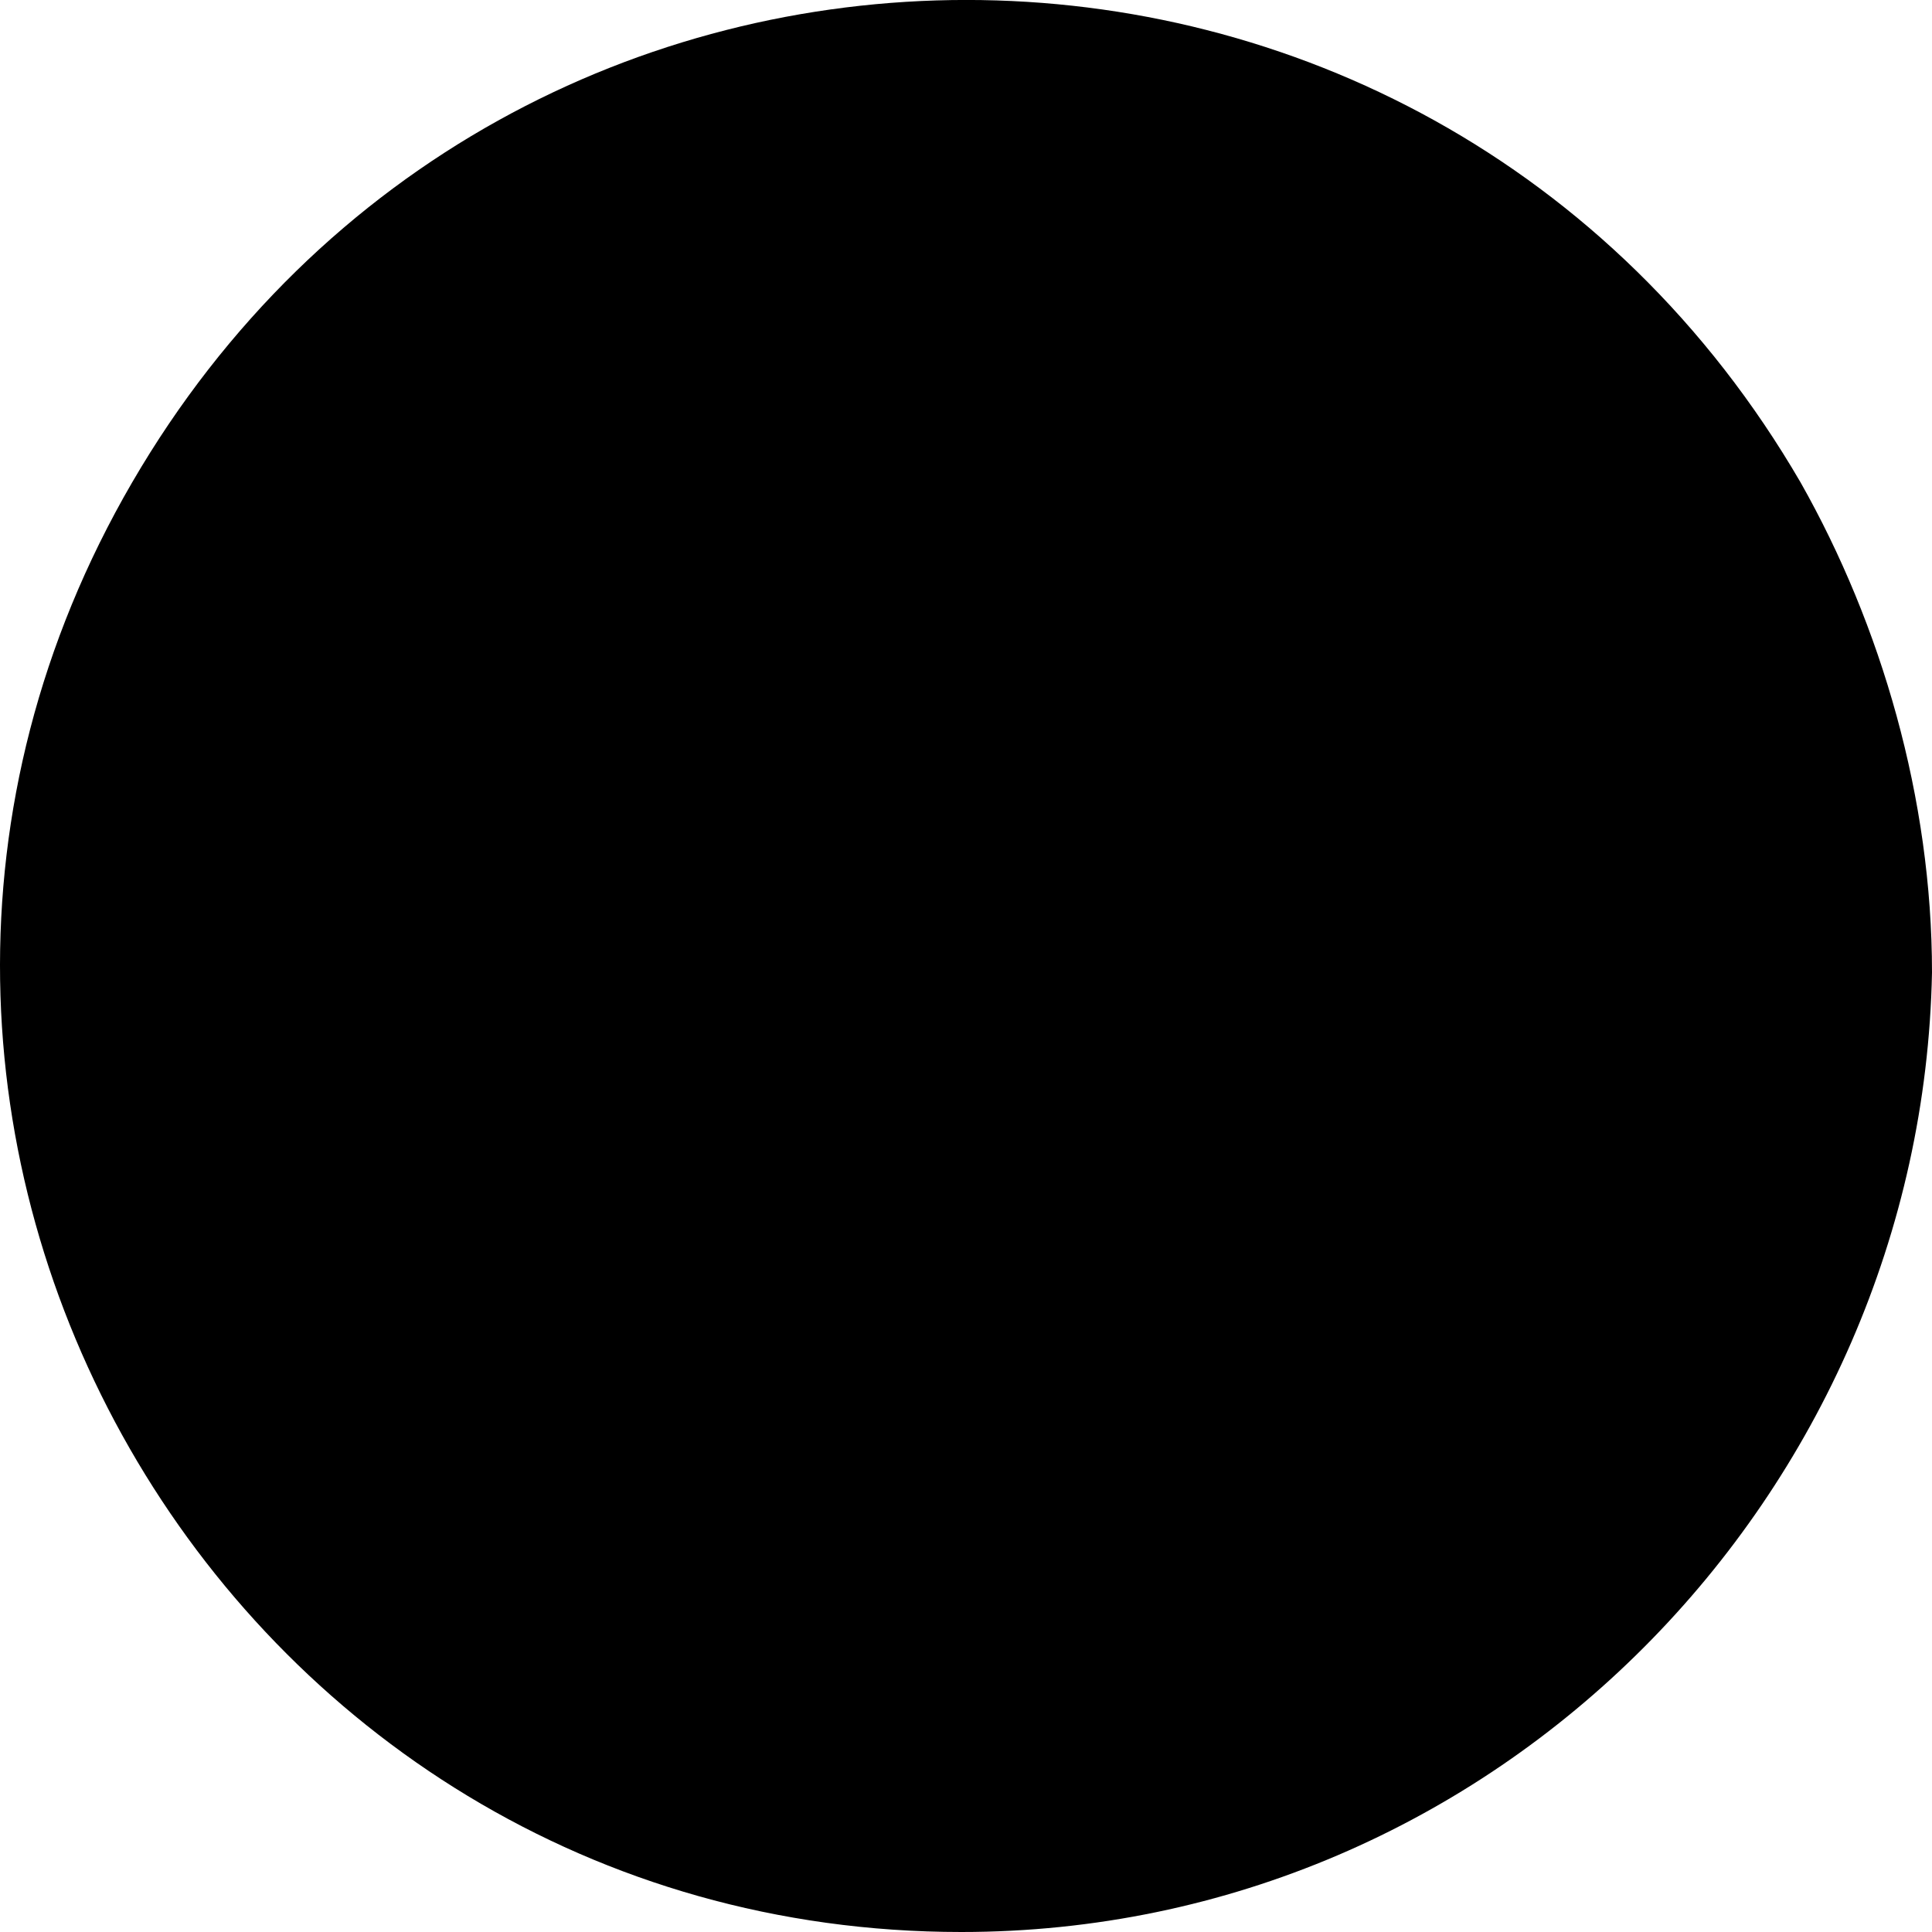
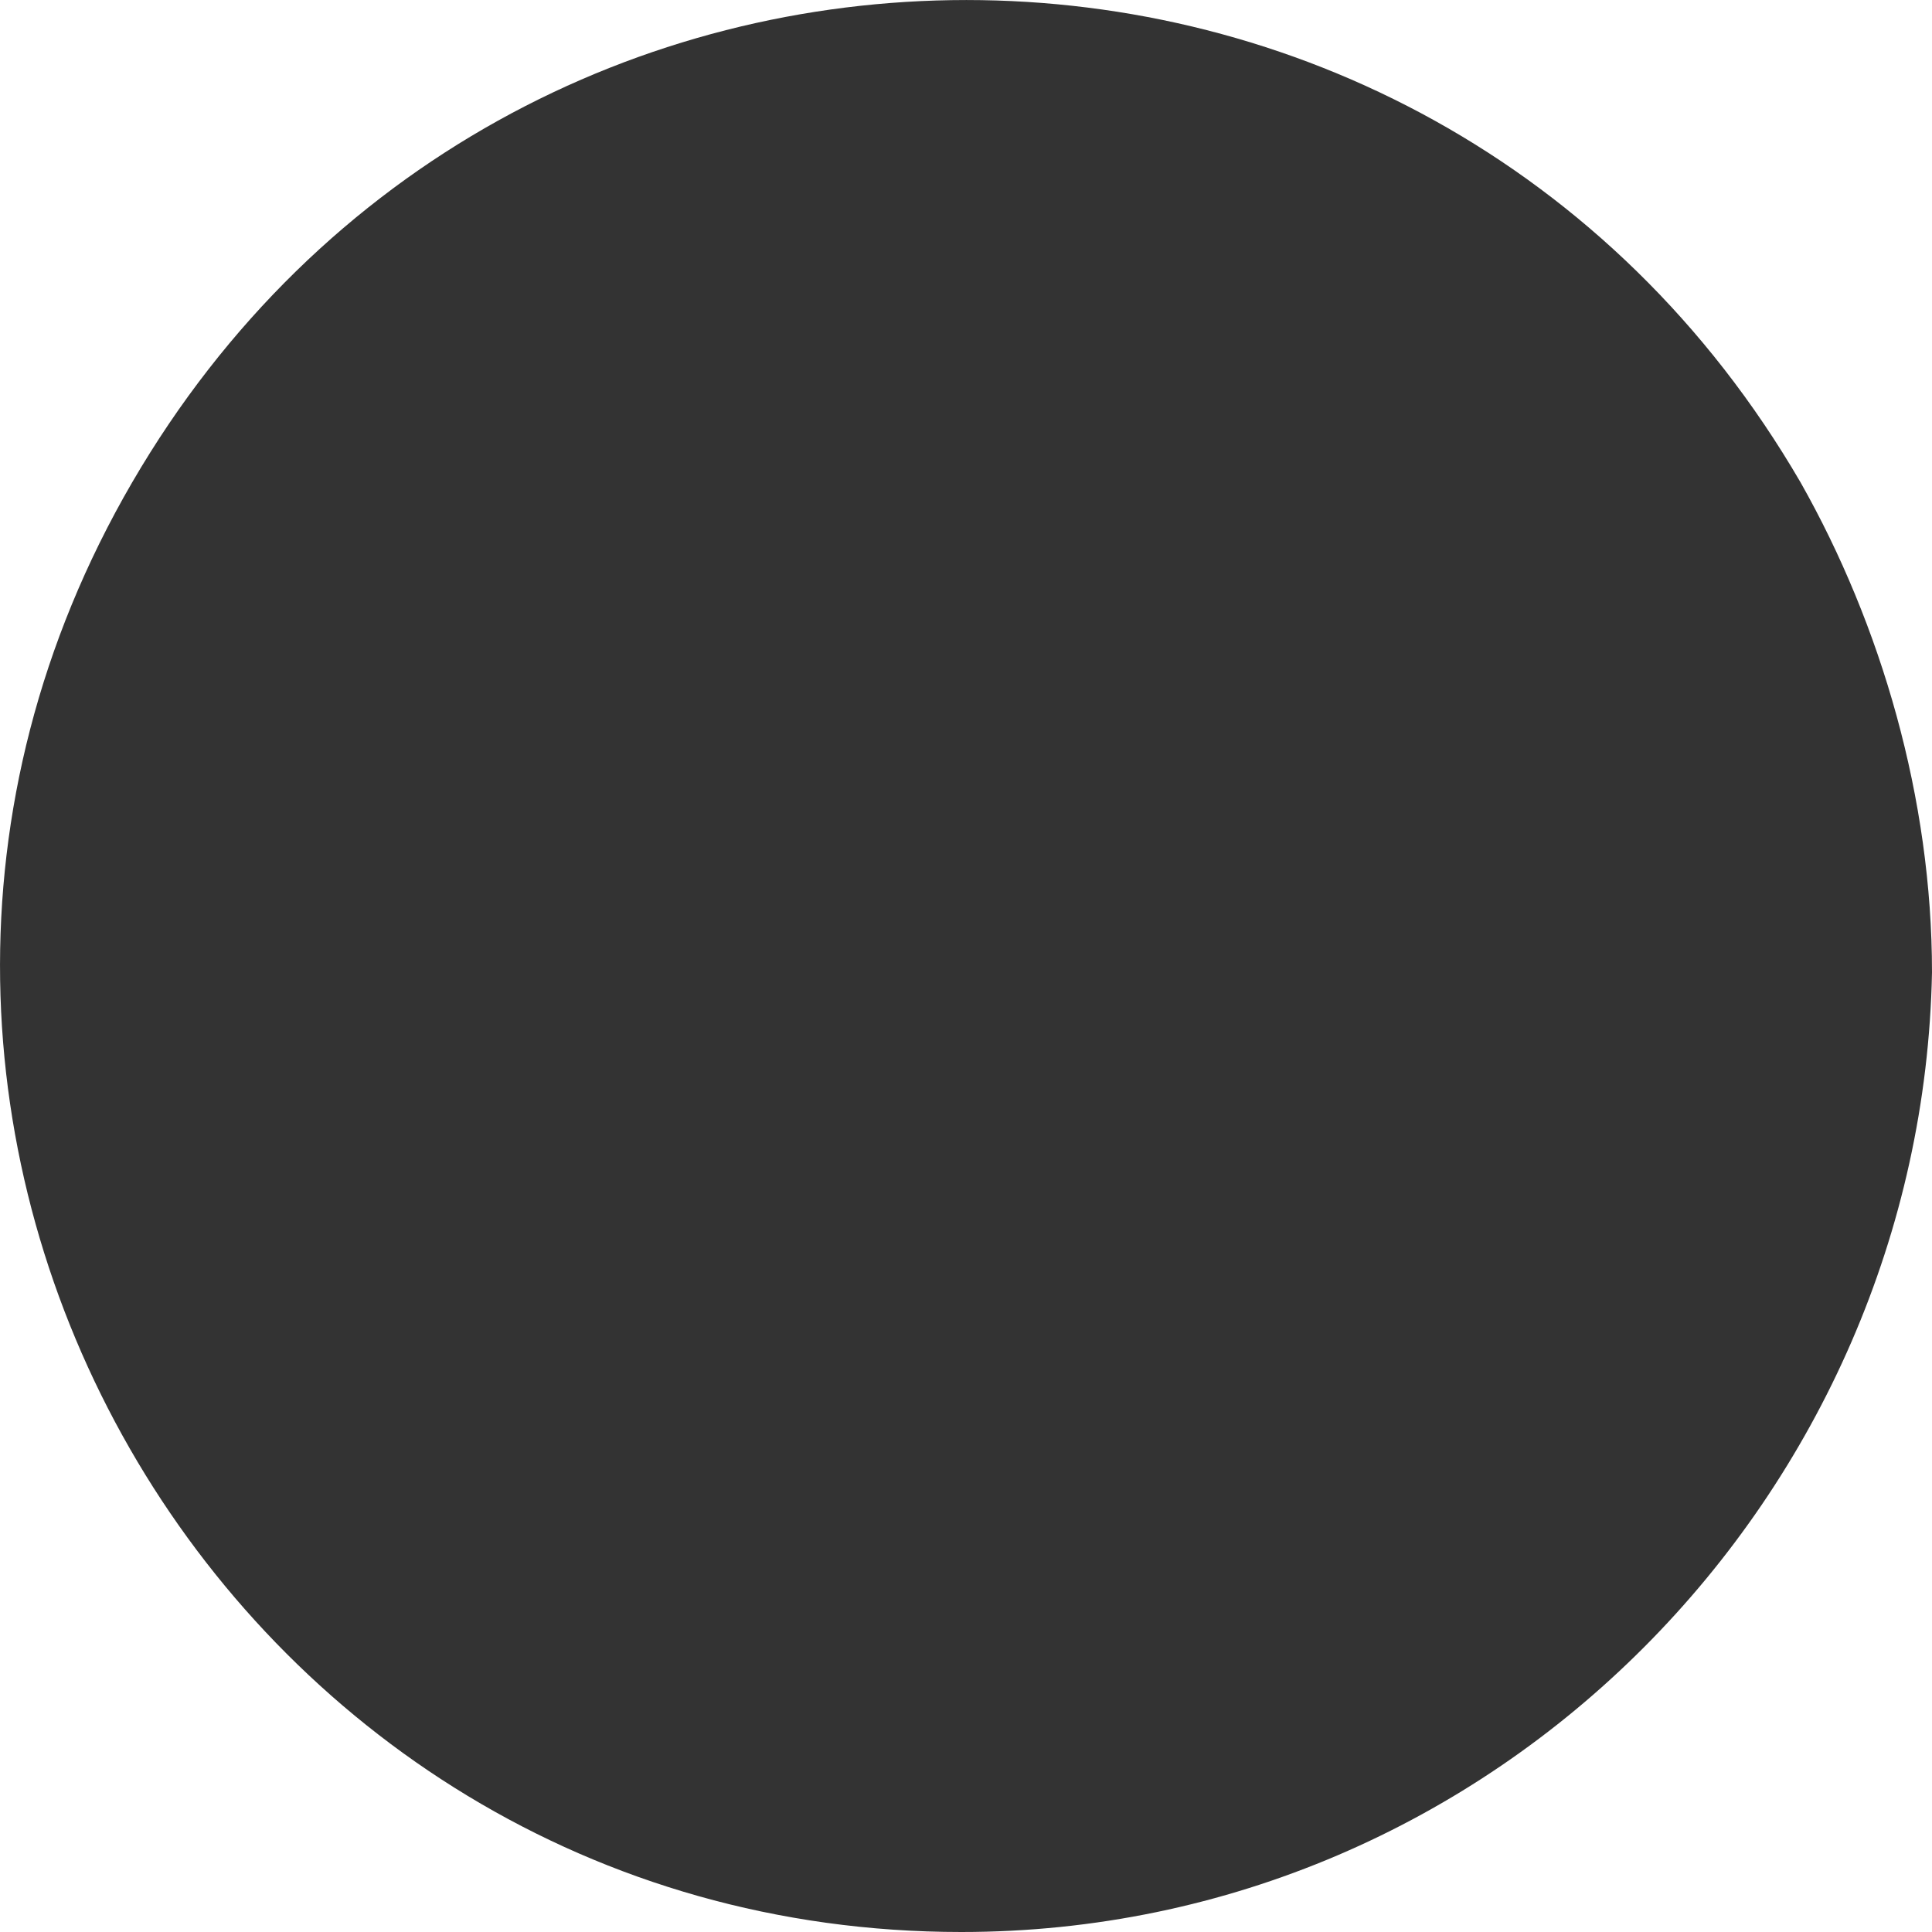
- <svg xmlns="http://www.w3.org/2000/svg" viewBox="0 0 24 24">
-   <g clip-path="url(#clip0_855_12677)">
-     <path d="M11.942 24c-9.17 0-14.947-10.018-10.3-18.008 4.648-7.99 16.078-7.99 20.725 0C23.372 7.768 24 9.923 24 12.08 23.874 18.547 18.599 24 11.942 24z" />
-   </g>
-   <defs>
-     <clipPath id="clip0_855_12677">
-       <path d="M0 0h24v24H0z" />
-     </clipPath>
-   </defs>
+ <svg xmlns="http://www.w3.org/2000/svg" width="24" height="24" viewBox="0 0 24 24">
+   <path d="M11.942 24C2.773 24 -3.005 13.982 1.642 5.992C6.29 -1.997 17.72 -1.997 22.367 5.992C23.372 7.768 24 9.923 24 12.079C23.874 18.547 18.599 24 11.942 24Z" fill="#333333" />
</svg>
